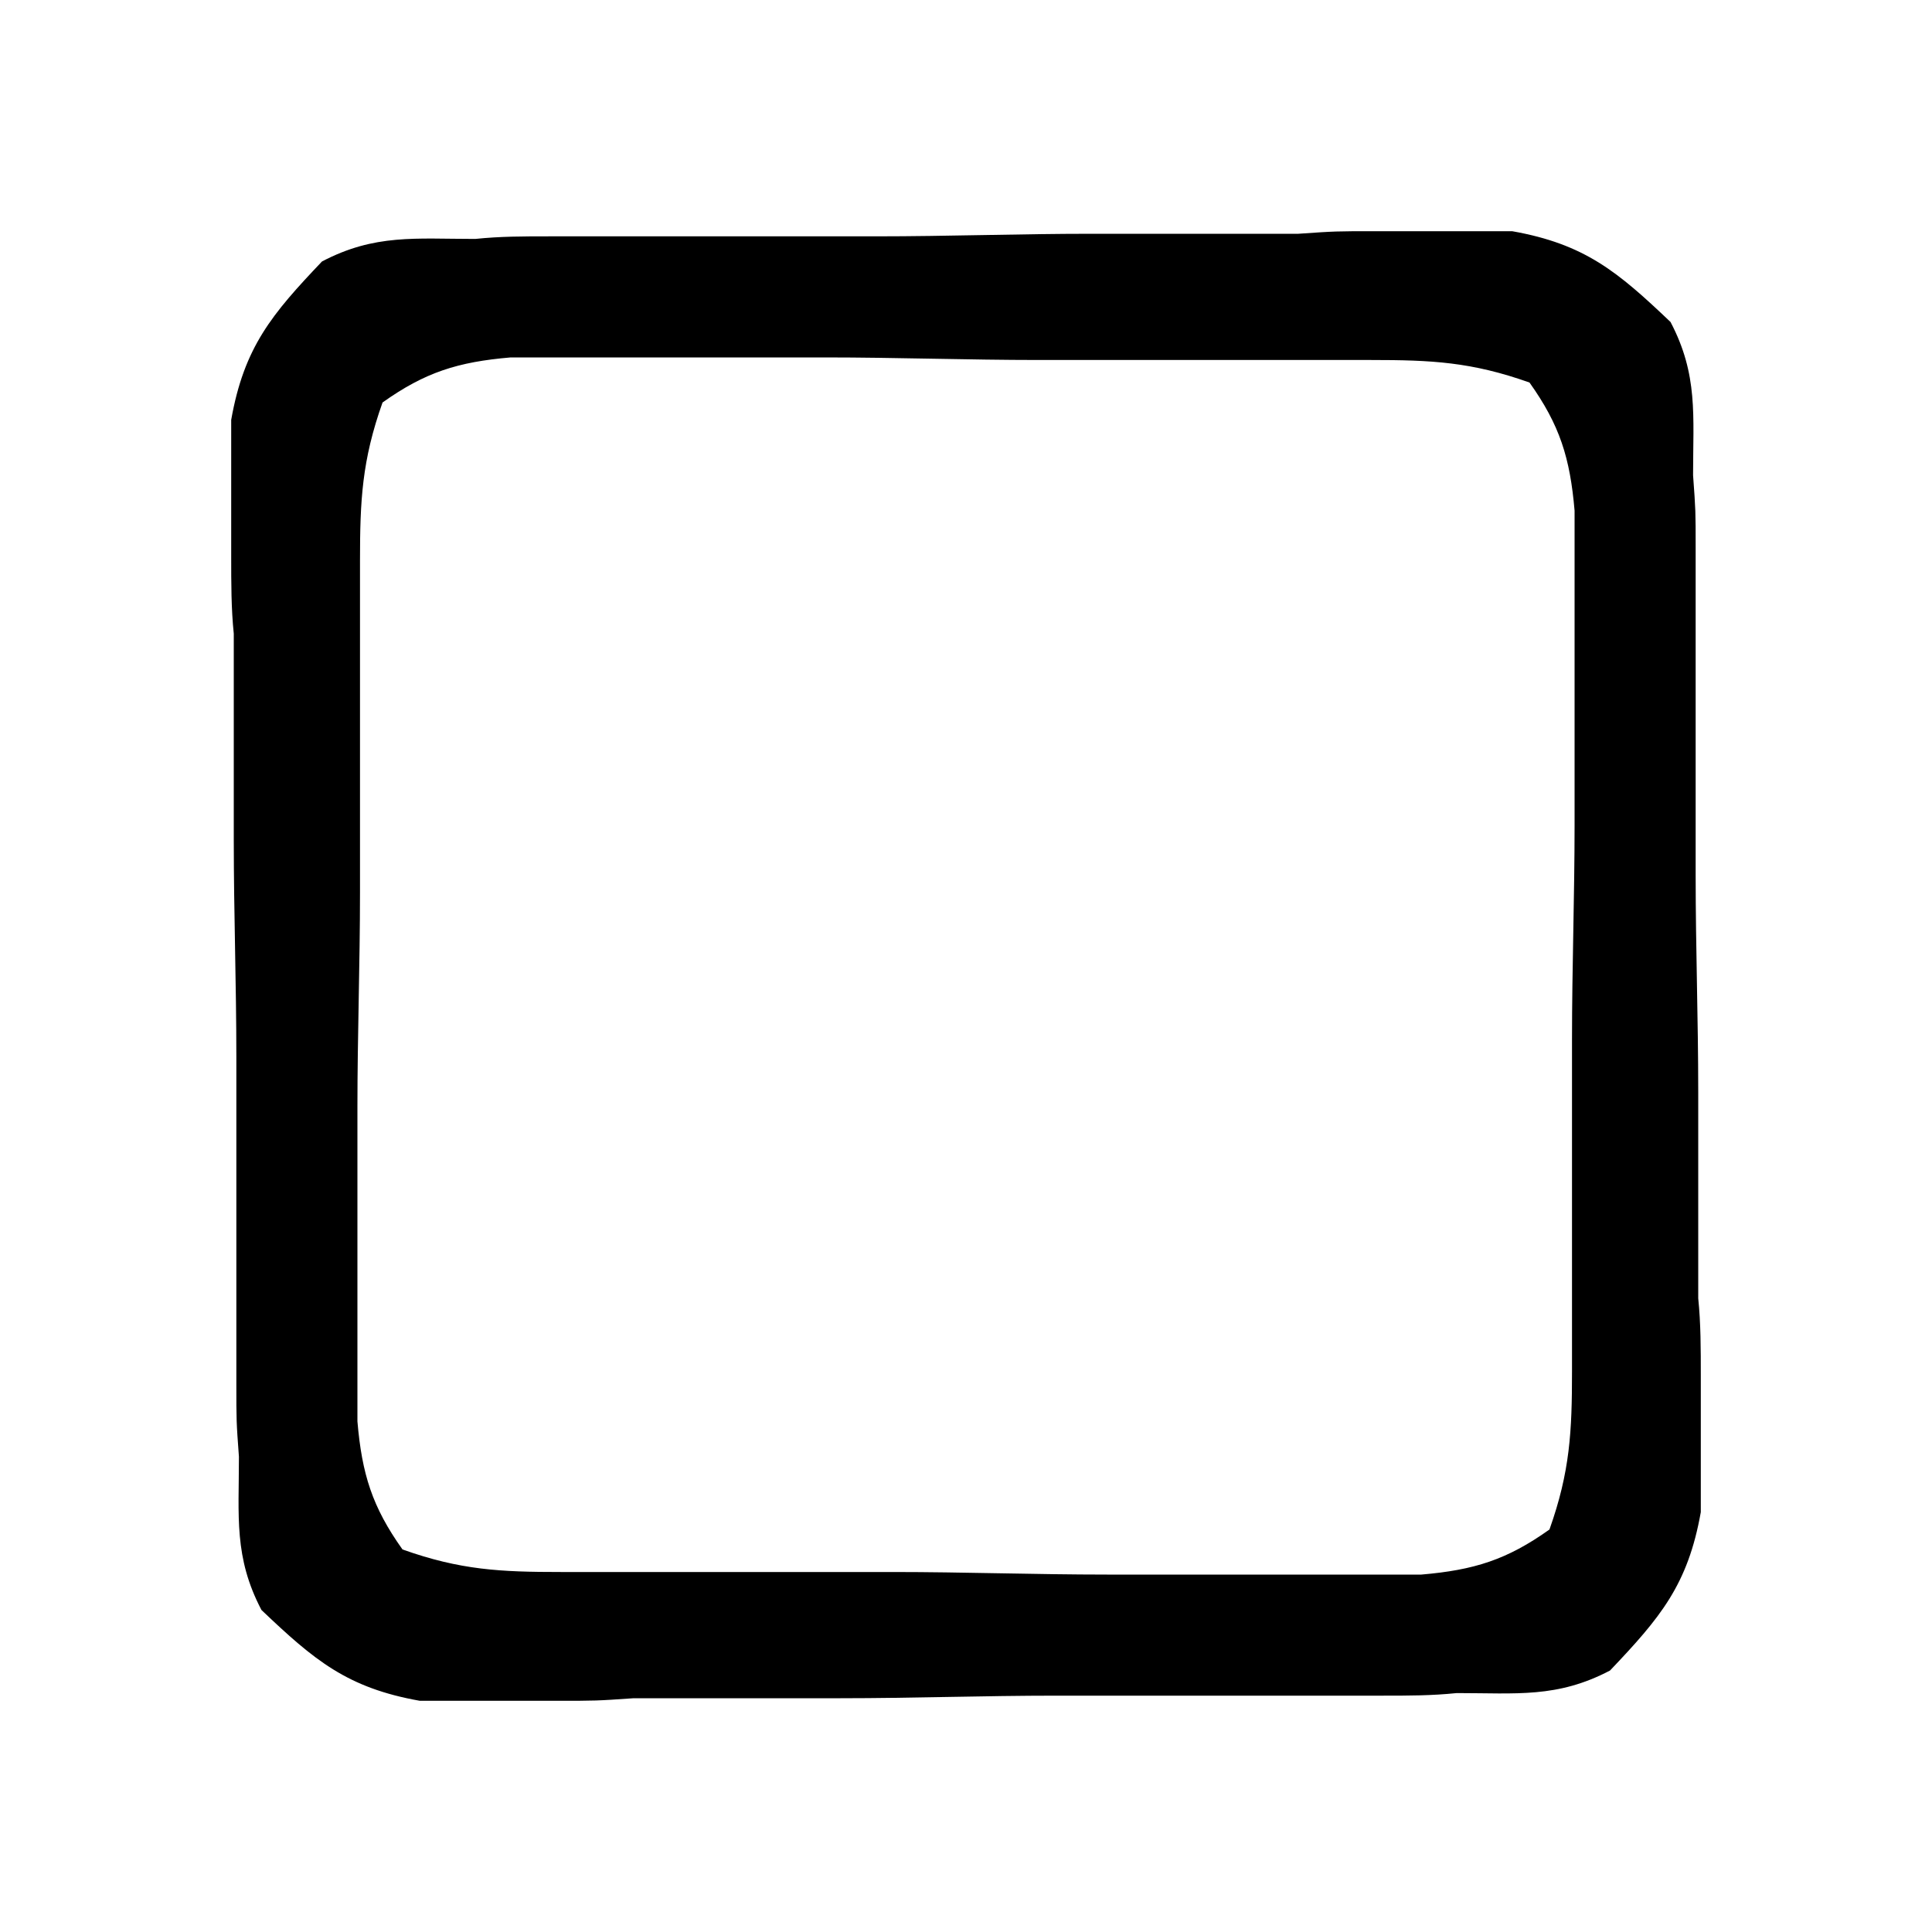
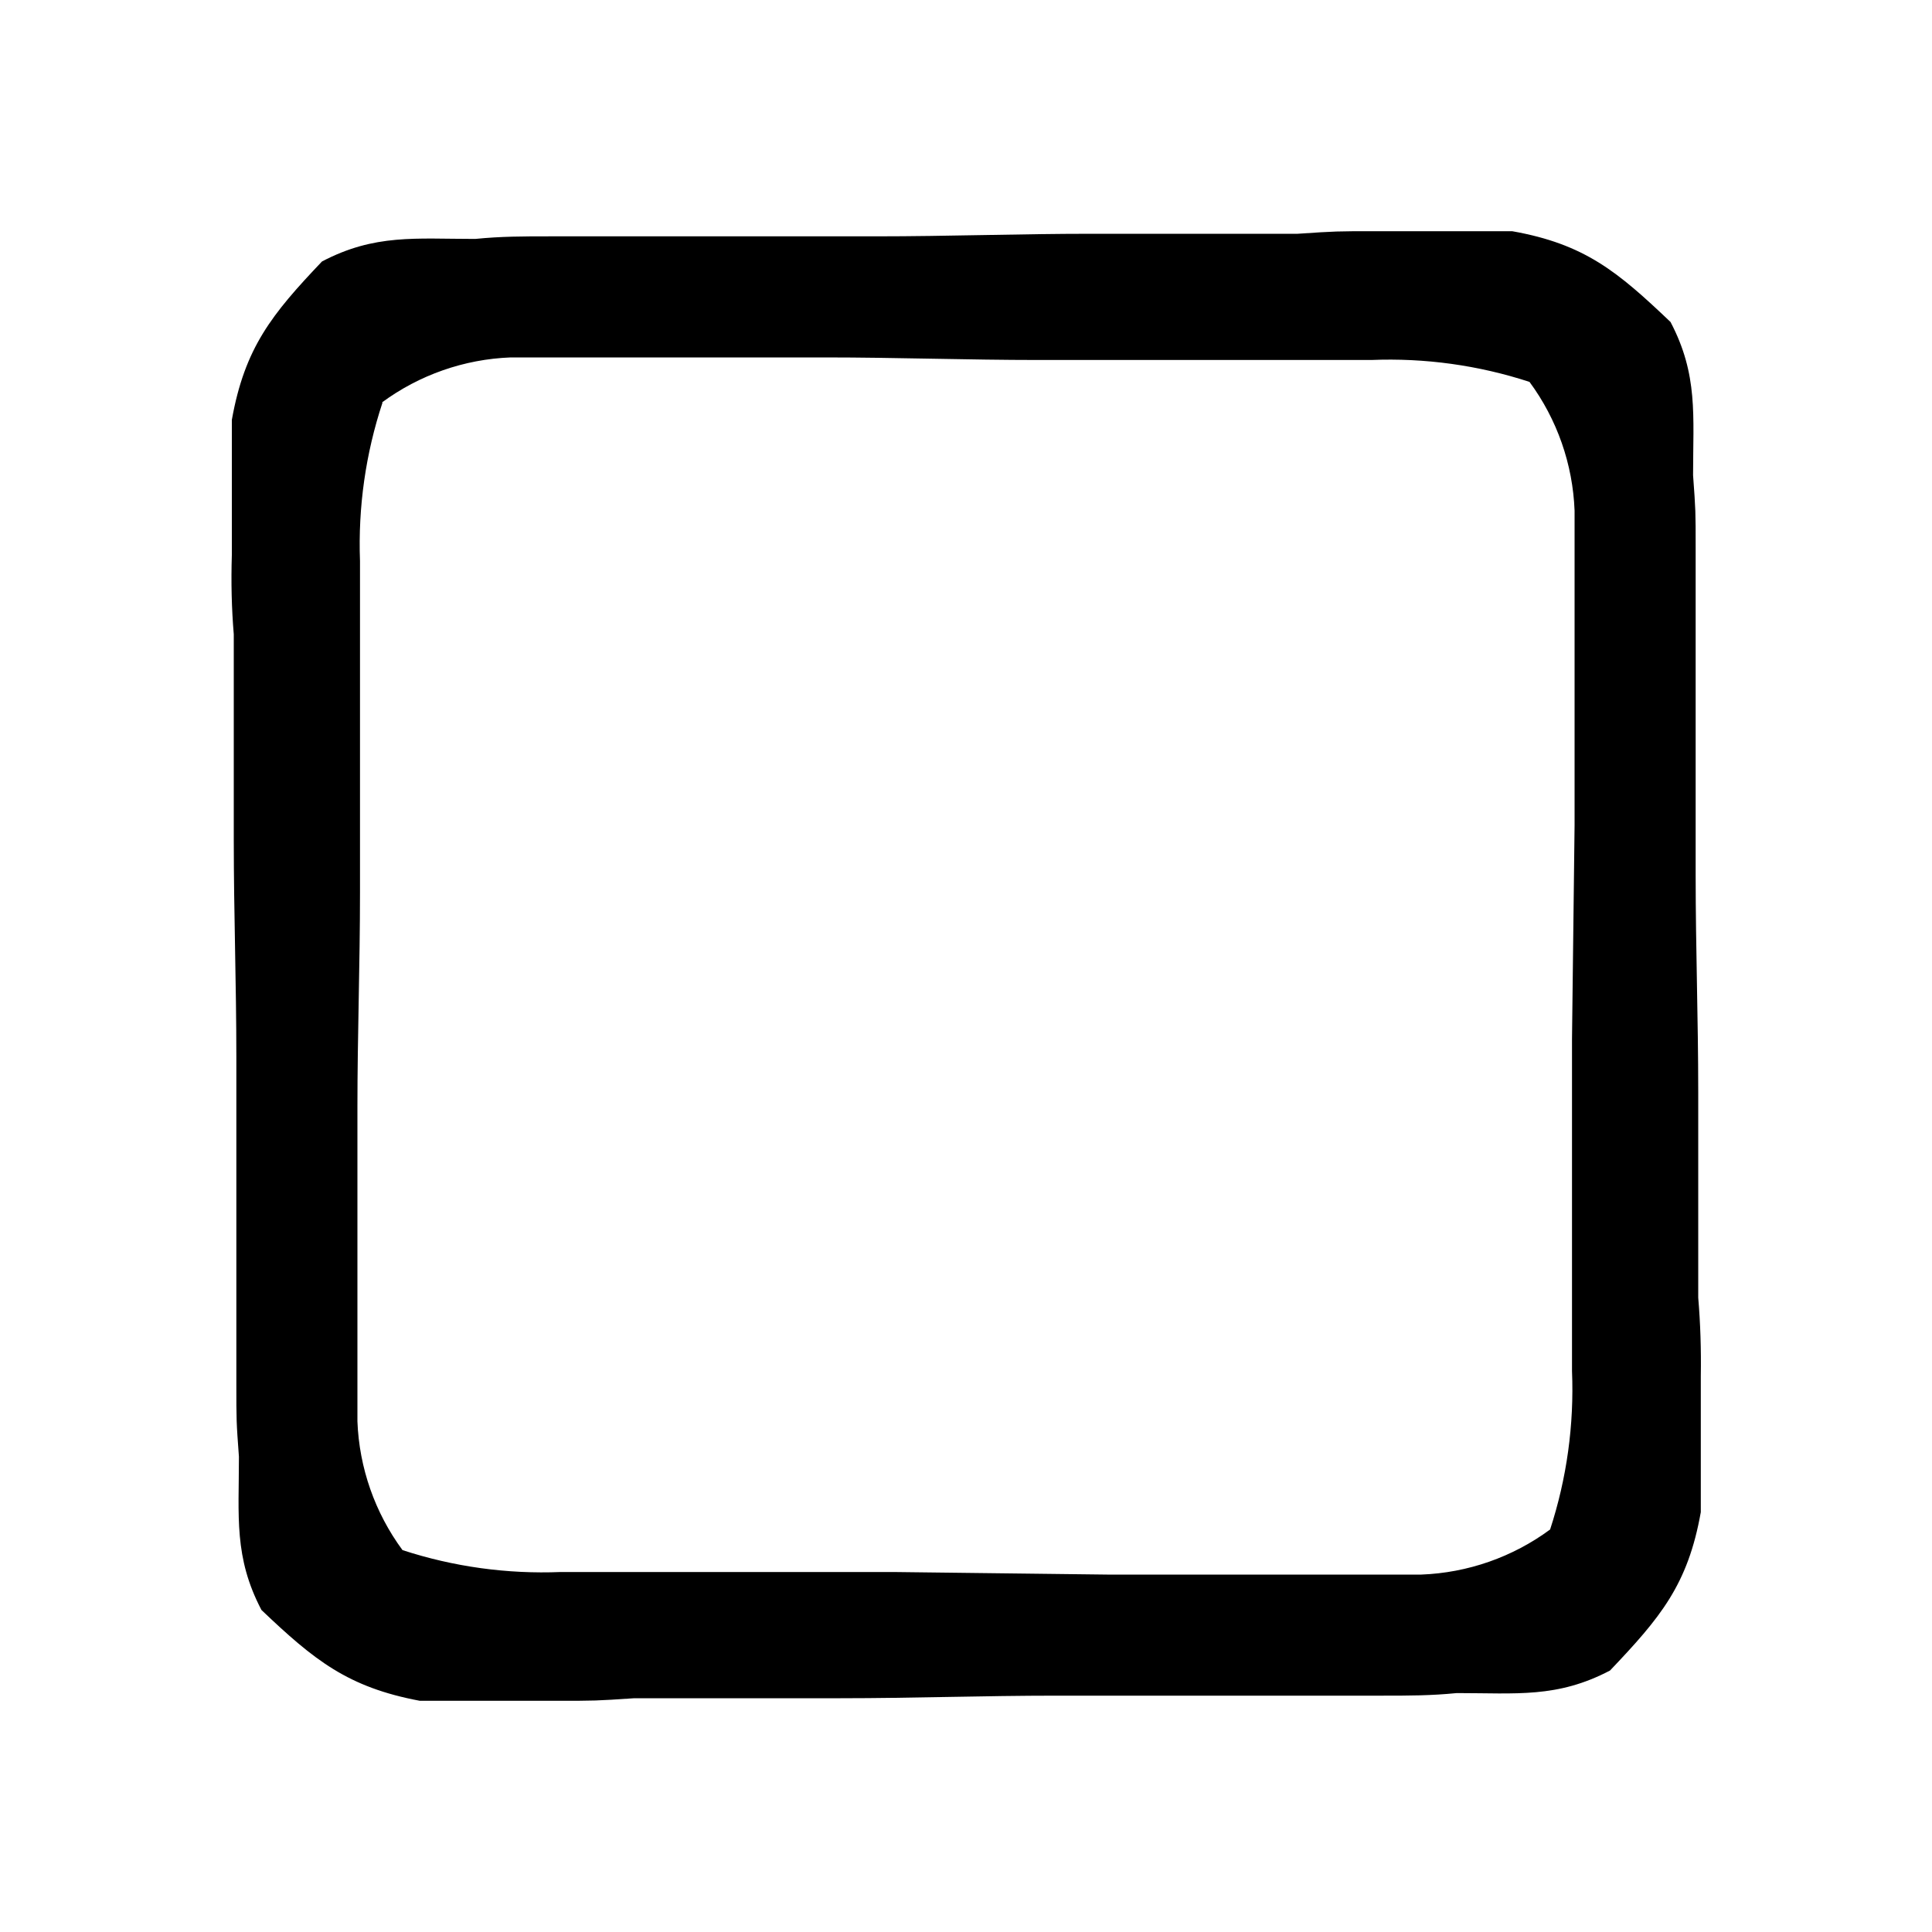
- <svg xmlns="http://www.w3.org/2000/svg" width="3px" height="3px" viewBox="0 0 3 3" version="1.1">
-   <g id="surface1">
-     <path style=" stroke:none;fill-rule:nonzero;fill:rgb(0%,0%,0%);fill-opacity:1;" d="M 0.738 0.371 C 0.777 0.367 0.812 0.367 0.852 0.367 C 0.891 0.367 0.934 0.367 0.973 0.367 C 1.016 0.367 1.055 0.367 1.098 0.367 C 1.184 0.367 1.273 0.367 1.359 0.367 C 1.473 0.367 1.582 0.363 1.695 0.363 C 1.801 0.363 1.906 0.363 2.016 0.363 C 2.074 0.359 2.074 0.359 2.137 0.359 C 2.172 0.359 2.211 0.359 2.25 0.359 C 2.281 0.359 2.312 0.359 2.348 0.359 C 2.461 0.379 2.512 0.422 2.594 0.5 C 2.637 0.582 2.629 0.645 2.629 0.738 C 2.633 0.793 2.633 0.793 2.633 0.852 C 2.633 0.891 2.633 0.934 2.633 0.973 C 2.633 1.016 2.633 1.055 2.633 1.098 C 2.633 1.184 2.633 1.273 2.633 1.359 C 2.633 1.473 2.637 1.582 2.637 1.695 C 2.637 1.801 2.637 1.906 2.637 2.016 C 2.641 2.055 2.641 2.094 2.641 2.137 C 2.641 2.172 2.641 2.211 2.641 2.25 C 2.641 2.281 2.641 2.312 2.641 2.348 C 2.621 2.461 2.578 2.512 2.5 2.594 C 2.418 2.637 2.355 2.629 2.262 2.629 C 2.223 2.633 2.188 2.633 2.148 2.633 C 2.109 2.633 2.066 2.633 2.027 2.633 C 1.984 2.633 1.945 2.633 1.902 2.633 C 1.816 2.633 1.727 2.633 1.641 2.633 C 1.527 2.633 1.418 2.637 1.305 2.637 C 1.199 2.637 1.094 2.637 0.984 2.637 C 0.926 2.641 0.926 2.641 0.863 2.641 C 0.828 2.641 0.789 2.641 0.75 2.641 C 0.719 2.641 0.688 2.641 0.652 2.641 C 0.539 2.621 0.488 2.578 0.406 2.5 C 0.363 2.418 0.371 2.355 0.371 2.262 C 0.367 2.207 0.367 2.207 0.367 2.148 C 0.367 2.109 0.367 2.066 0.367 2.027 C 0.367 1.984 0.367 1.945 0.367 1.902 C 0.367 1.816 0.367 1.727 0.367 1.641 C 0.367 1.527 0.363 1.418 0.363 1.305 C 0.363 1.199 0.363 1.094 0.363 0.984 C 0.359 0.945 0.359 0.906 0.359 0.863 C 0.359 0.828 0.359 0.789 0.359 0.75 C 0.359 0.719 0.359 0.688 0.359 0.652 C 0.379 0.539 0.422 0.488 0.5 0.406 C 0.582 0.363 0.645 0.371 0.738 0.371 Z M 0.594 0.625 C 0.562 0.715 0.559 0.777 0.559 0.871 C 0.559 0.902 0.559 0.934 0.559 0.965 C 0.559 0.996 0.559 1.031 0.559 1.066 C 0.559 1.098 0.559 1.133 0.559 1.168 C 0.559 1.242 0.559 1.312 0.559 1.387 C 0.559 1.496 0.555 1.609 0.555 1.719 C 0.555 1.789 0.555 1.859 0.555 1.93 C 0.555 1.965 0.555 1.996 0.555 2.031 C 0.555 2.062 0.555 2.094 0.555 2.125 C 0.555 2.152 0.555 2.18 0.555 2.207 C 0.562 2.289 0.578 2.34 0.625 2.406 C 0.715 2.438 0.777 2.441 0.871 2.441 C 0.902 2.441 0.934 2.441 0.965 2.441 C 0.996 2.441 1.031 2.441 1.066 2.441 C 1.117 2.441 1.117 2.441 1.168 2.441 C 1.242 2.441 1.312 2.441 1.387 2.441 C 1.496 2.441 1.609 2.445 1.719 2.445 C 1.789 2.445 1.859 2.445 1.93 2.445 C 1.98 2.445 1.98 2.445 2.031 2.445 C 2.078 2.445 2.078 2.445 2.125 2.445 C 2.152 2.445 2.18 2.445 2.207 2.445 C 2.289 2.438 2.34 2.422 2.406 2.375 C 2.438 2.285 2.441 2.223 2.441 2.129 C 2.441 2.098 2.441 2.066 2.441 2.035 C 2.441 2.004 2.441 1.969 2.441 1.934 C 2.441 1.902 2.441 1.867 2.441 1.832 C 2.441 1.758 2.441 1.688 2.441 1.613 C 2.441 1.504 2.445 1.391 2.445 1.281 C 2.445 1.211 2.445 1.141 2.445 1.07 C 2.445 1.035 2.445 1.004 2.445 0.969 C 2.445 0.922 2.445 0.922 2.445 0.875 C 2.445 0.848 2.445 0.82 2.445 0.793 C 2.438 0.711 2.422 0.66 2.375 0.594 C 2.285 0.562 2.223 0.559 2.129 0.559 C 2.098 0.559 2.066 0.559 2.035 0.559 C 2.004 0.559 1.969 0.559 1.934 0.559 C 1.883 0.559 1.883 0.559 1.832 0.559 C 1.758 0.559 1.688 0.559 1.613 0.559 C 1.504 0.559 1.391 0.555 1.281 0.555 C 1.211 0.555 1.141 0.555 1.07 0.555 C 1.02 0.555 1.02 0.555 0.969 0.555 C 0.922 0.555 0.922 0.555 0.875 0.555 C 0.848 0.555 0.82 0.555 0.793 0.555 C 0.711 0.562 0.66 0.578 0.594 0.625 Z M 0.594 0.625 " />
-   </g>
+ <svg xmlns="http://www.w3.org/2000/svg" width="3" height="3" viewBox="0 0 3 3">
+   <path d="M.738.371C.778.367.813.367.852.367h.507c.114 0 .223-.004.336-.004h.32c.06-.004.06-.004.122-.004h.211c.113.02.164.063.246.141.043.082.035.145.035.238.004.055.004.055.004.114v.507c0 .114.004.223.004.336v.32q.005.059.004.122v.211c-.02.113-.063.164-.141.246-.082.043-.145.035-.238.035-.04.004-.075.004-.114.004h-.507c-.114 0-.223.004-.336.004h-.32c-.06.004-.06.004-.122.004H.652C.54 2.62.488 2.578.406 2.5c-.043-.082-.035-.145-.035-.238-.004-.055-.004-.055-.004-.114v-.507c0-.114-.004-.223-.004-.336v-.32Q.358.925.36.862v-.21C.38.54.422.488.5.406.582.363.645.371.738.371M.594.625a.7.7 0 0 0-.035.246v.516c0 .11-.004.222-.004.332v.488a.36.36 0 0 0 .07.2.7.7 0 0 0 .246.034h.516l.332.004h.488a.36.36 0 0 0 .2-.07.7.7 0 0 0 .034-.246v-.516l.004-.332V.793a.36.36 0 0 0-.07-.2.7.7 0 0 0-.246-.034h-.516c-.11 0-.222-.004-.332-.004H.793a.36.36 0 0 0-.2.07m0 0" />
</svg>
